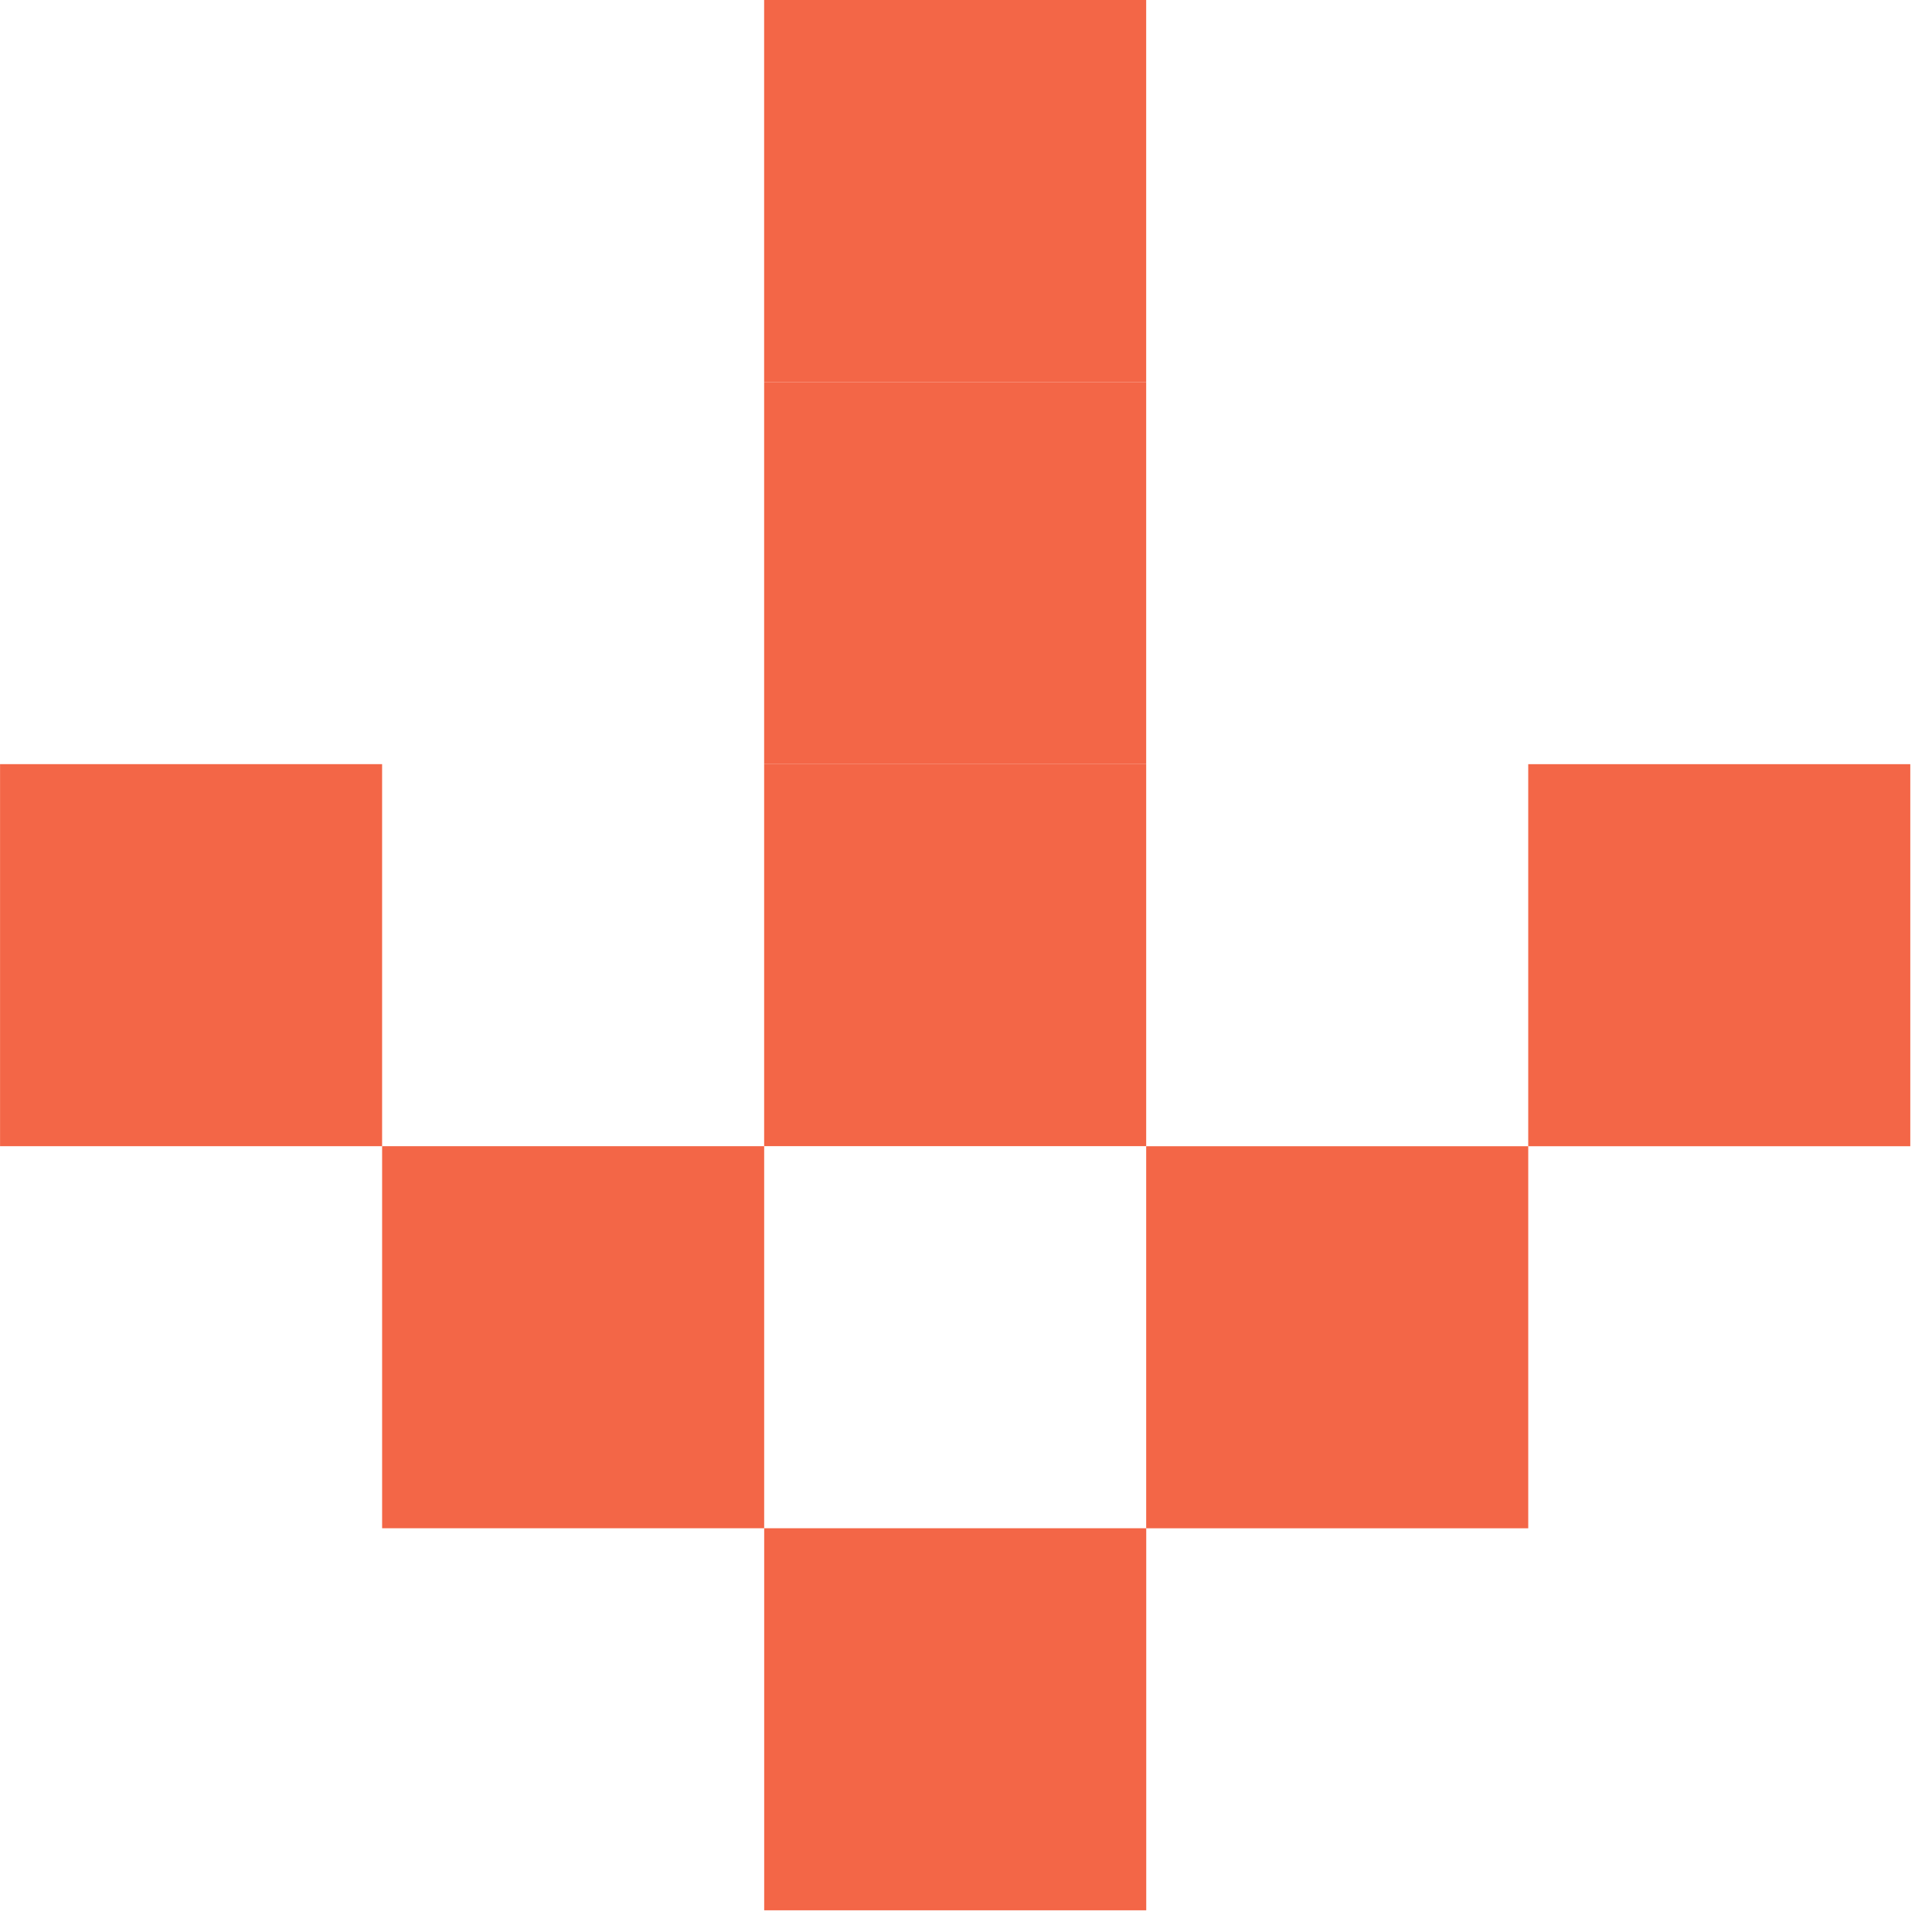
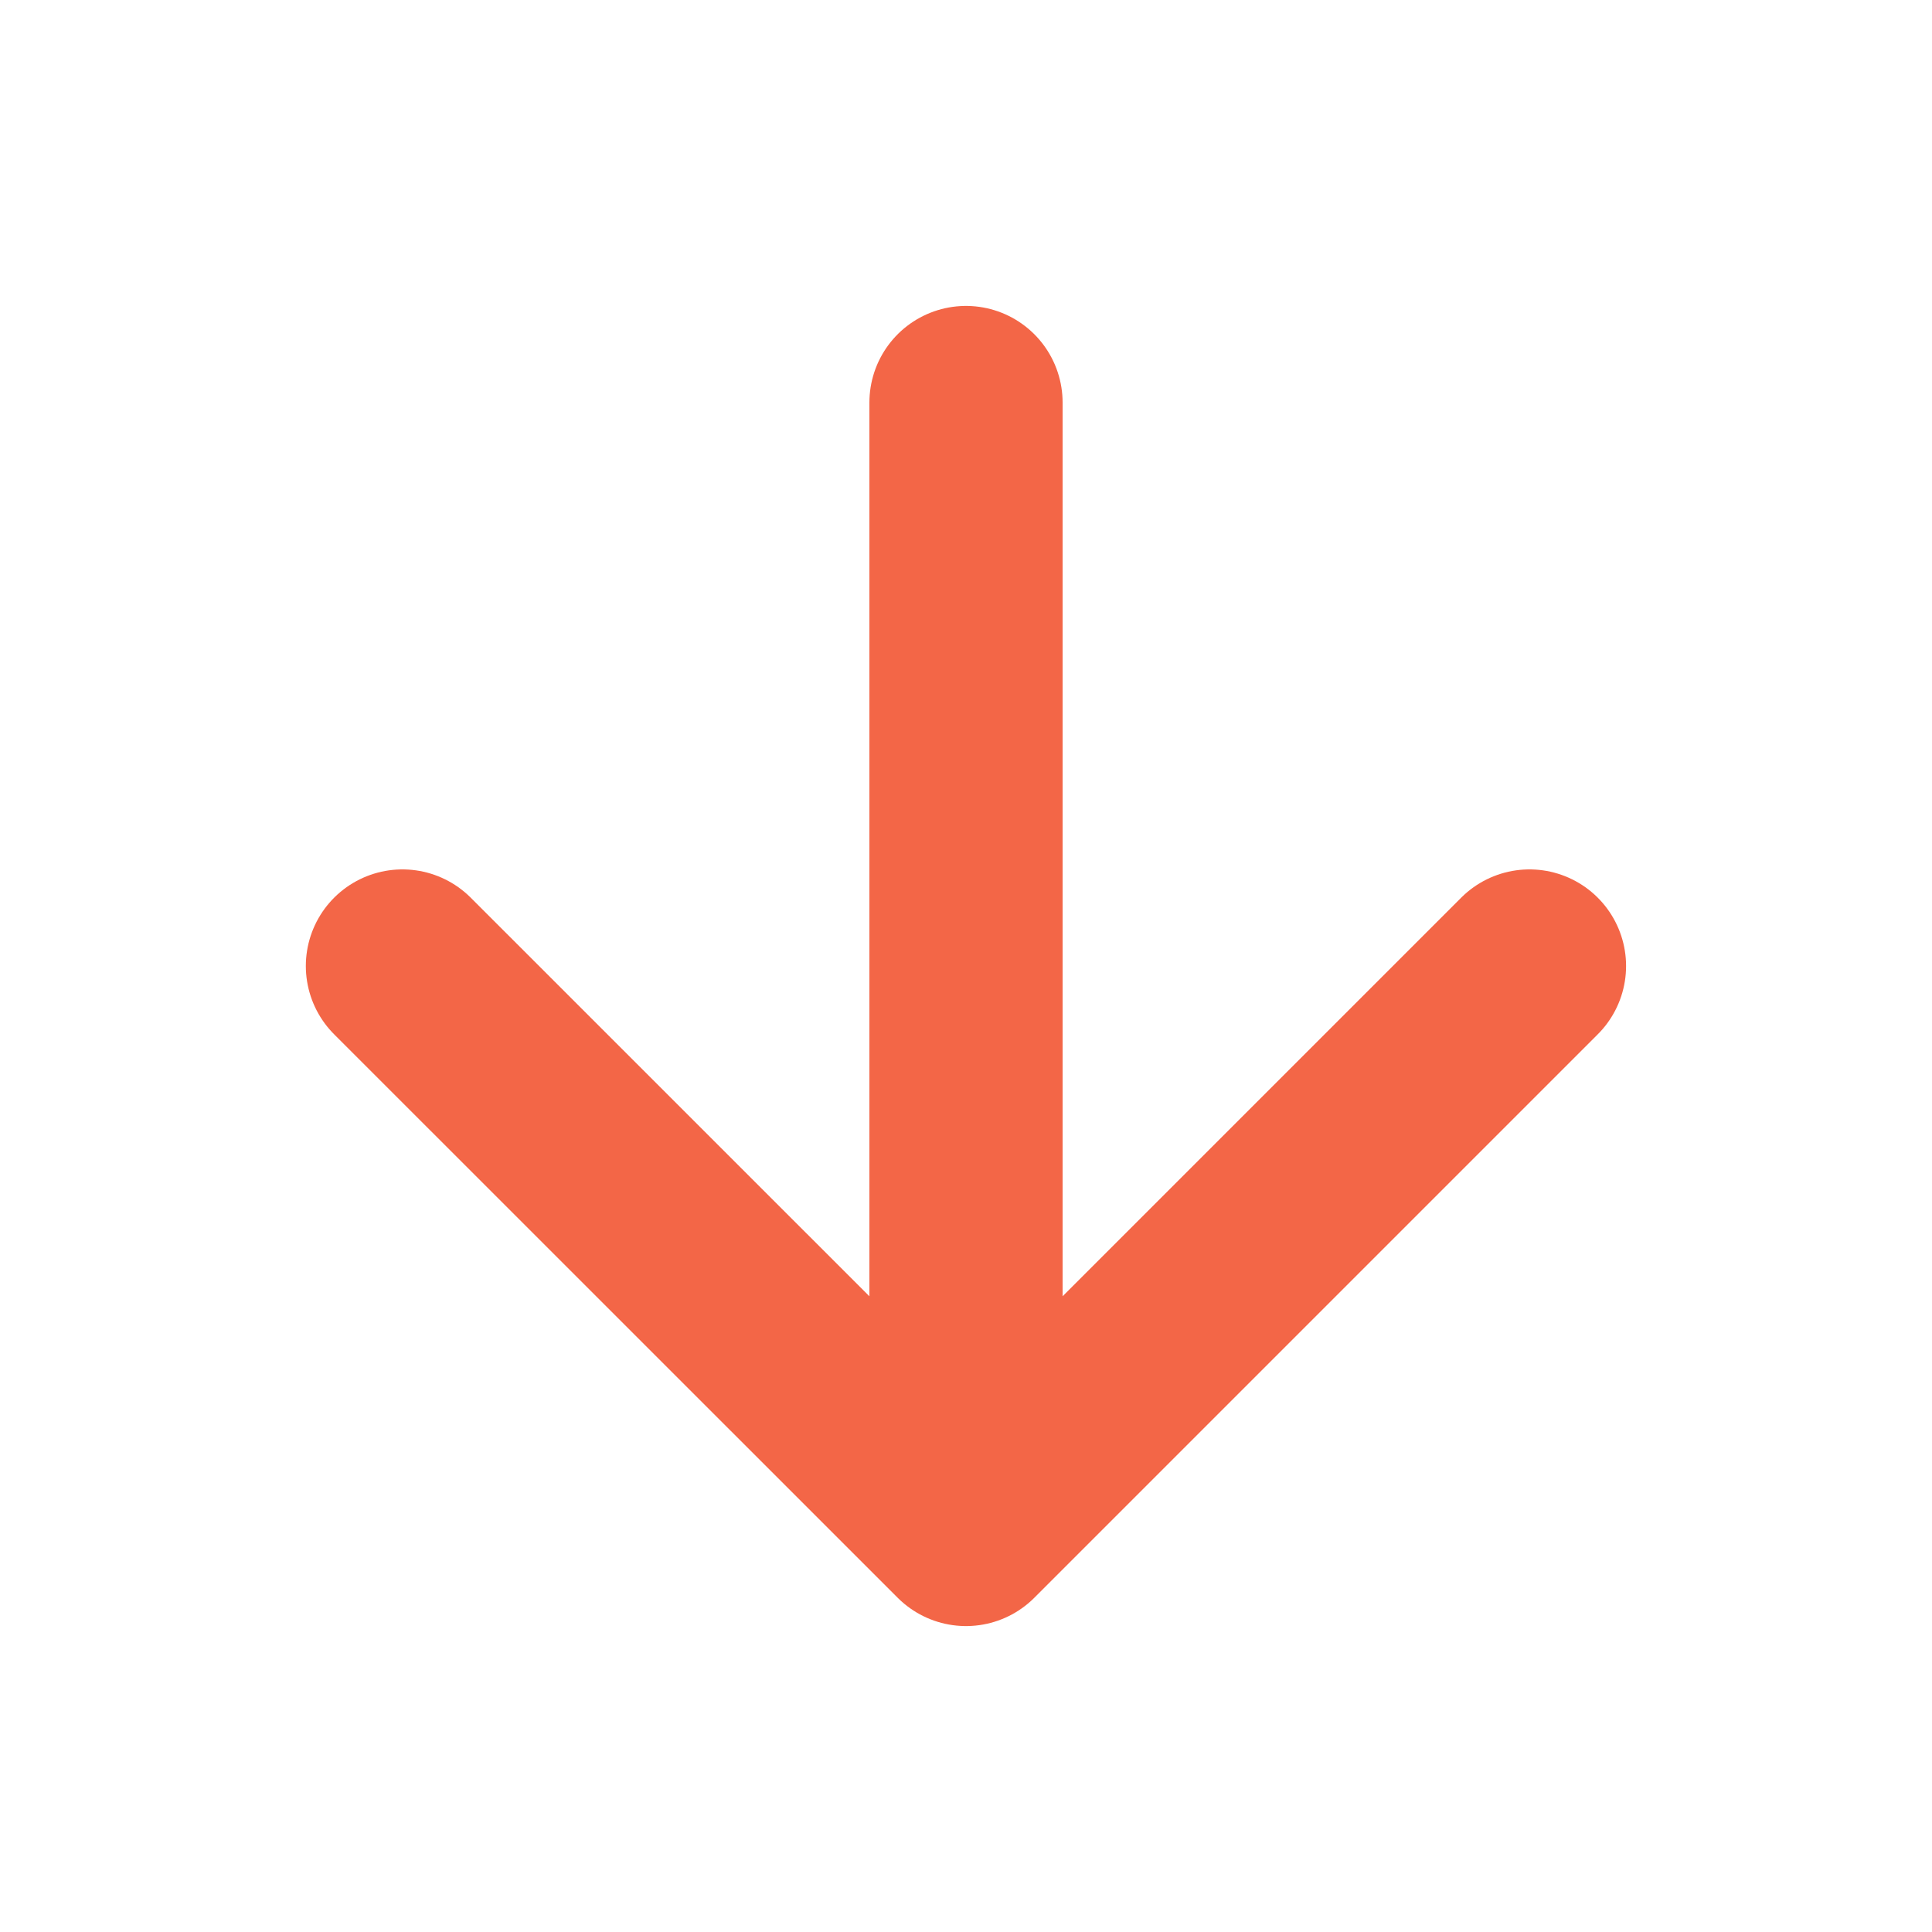
- <svg xmlns="http://www.w3.org/2000/svg" width="16" height="16" viewBox="0 0 16 16" fill="none">
-   <rect x="12.656" y="9.492" width="3.164" height="3.164" transform="rotate(90 12.6558 9.49243)" fill="#F36647" />
-   <rect x="15.82" y="6.328" width="3.164" height="3.164" transform="rotate(90 15.8198 6.32837)" fill="#F36647" />
-   <rect x="6.328" y="9.492" width="3.164" height="3.164" transform="rotate(90 6.32812 9.49243)" fill="#F36647" />
-   <rect x="9.492" width="3.164" height="3.164" transform="rotate(90 9.49219 0)" fill="#F36647" />
-   <rect x="3.164" y="6.328" width="3.164" height="3.164" transform="rotate(90 3.16406 6.32837)" fill="#F36647" />
-   <rect x="9.492" y="12.656" width="3.164" height="3.164" transform="rotate(90 9.49219 12.6565)" fill="#F36647" />
-   <rect x="9.492" y="6.328" width="3.164" height="3.164" transform="rotate(90 9.49219 6.32812)" fill="#F36647" />
-   <rect x="9.492" y="3.164" width="3.164" height="3.164" transform="rotate(90 9.49219 3.16406)" fill="#F36647" />
+ <svg xmlns="http://www.w3.org/2000/svg" width="20" height="20" viewBox="0 0 20 20" fill="none">
+   <path d="M10 4.167V15.833M4.166 10L10 15.833L15.833 10" stroke="#F36647" stroke-width="2" stroke-linecap="round" stroke-linejoin="round" />
</svg>
